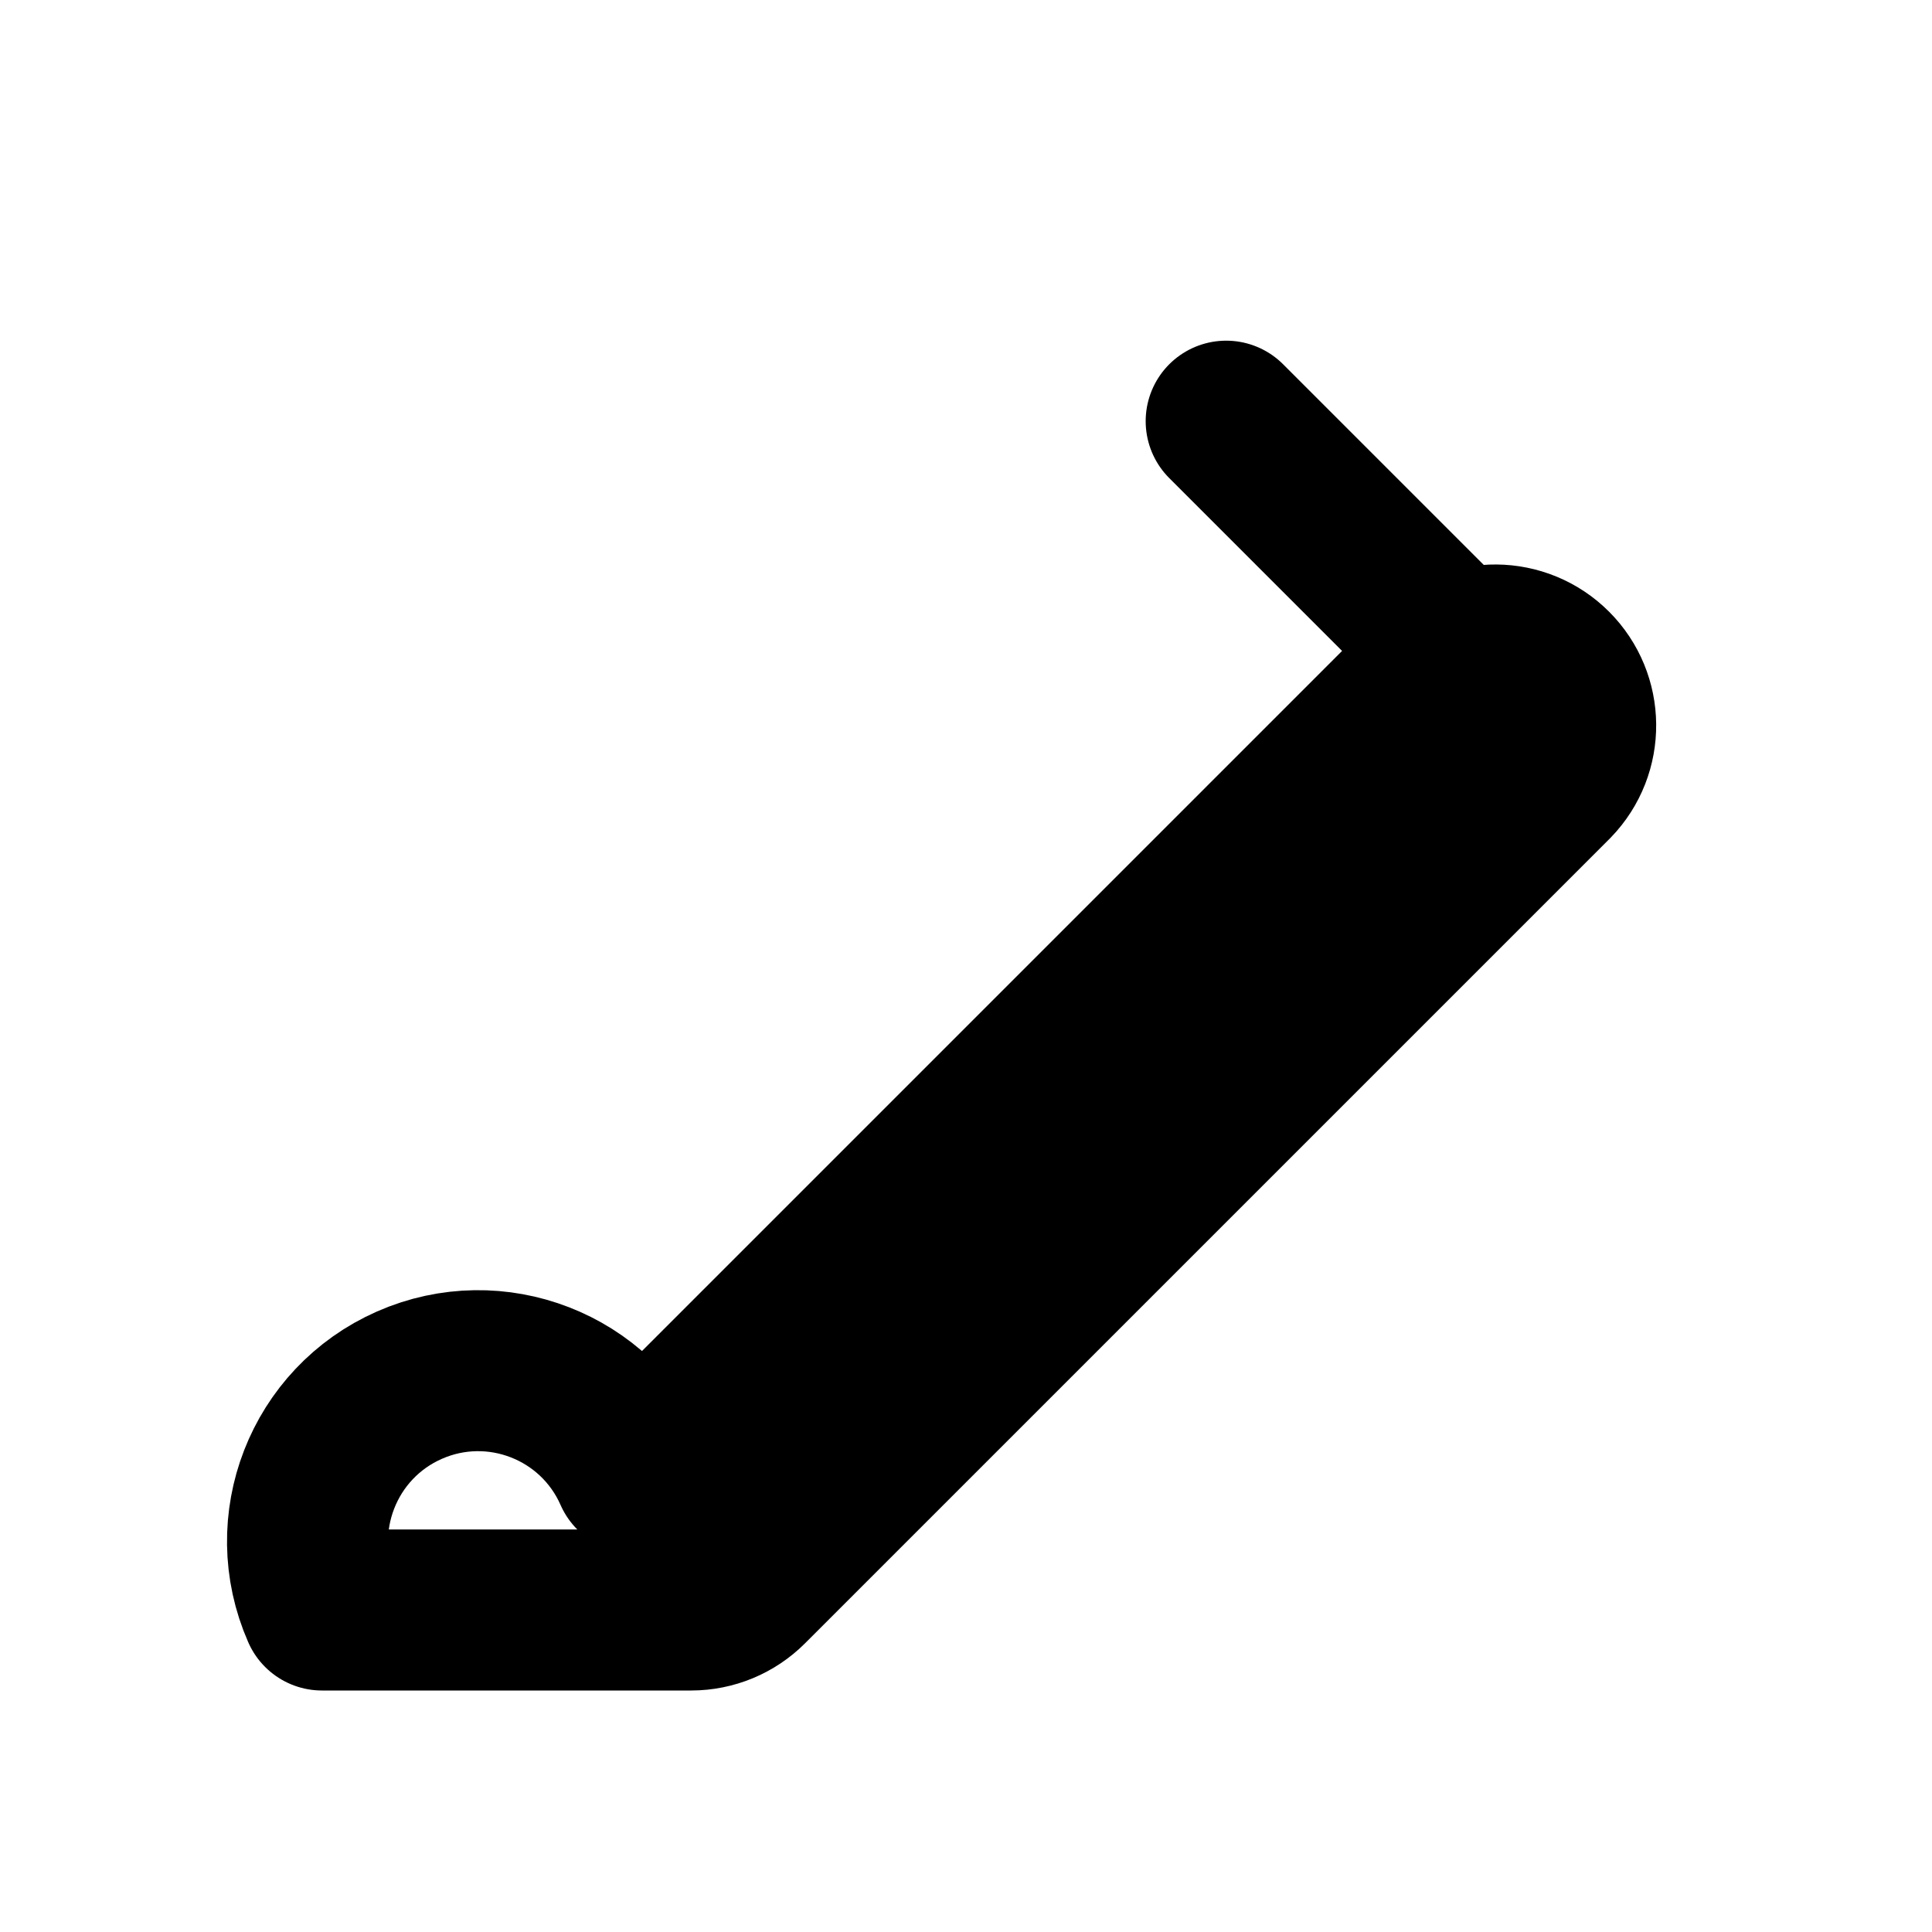
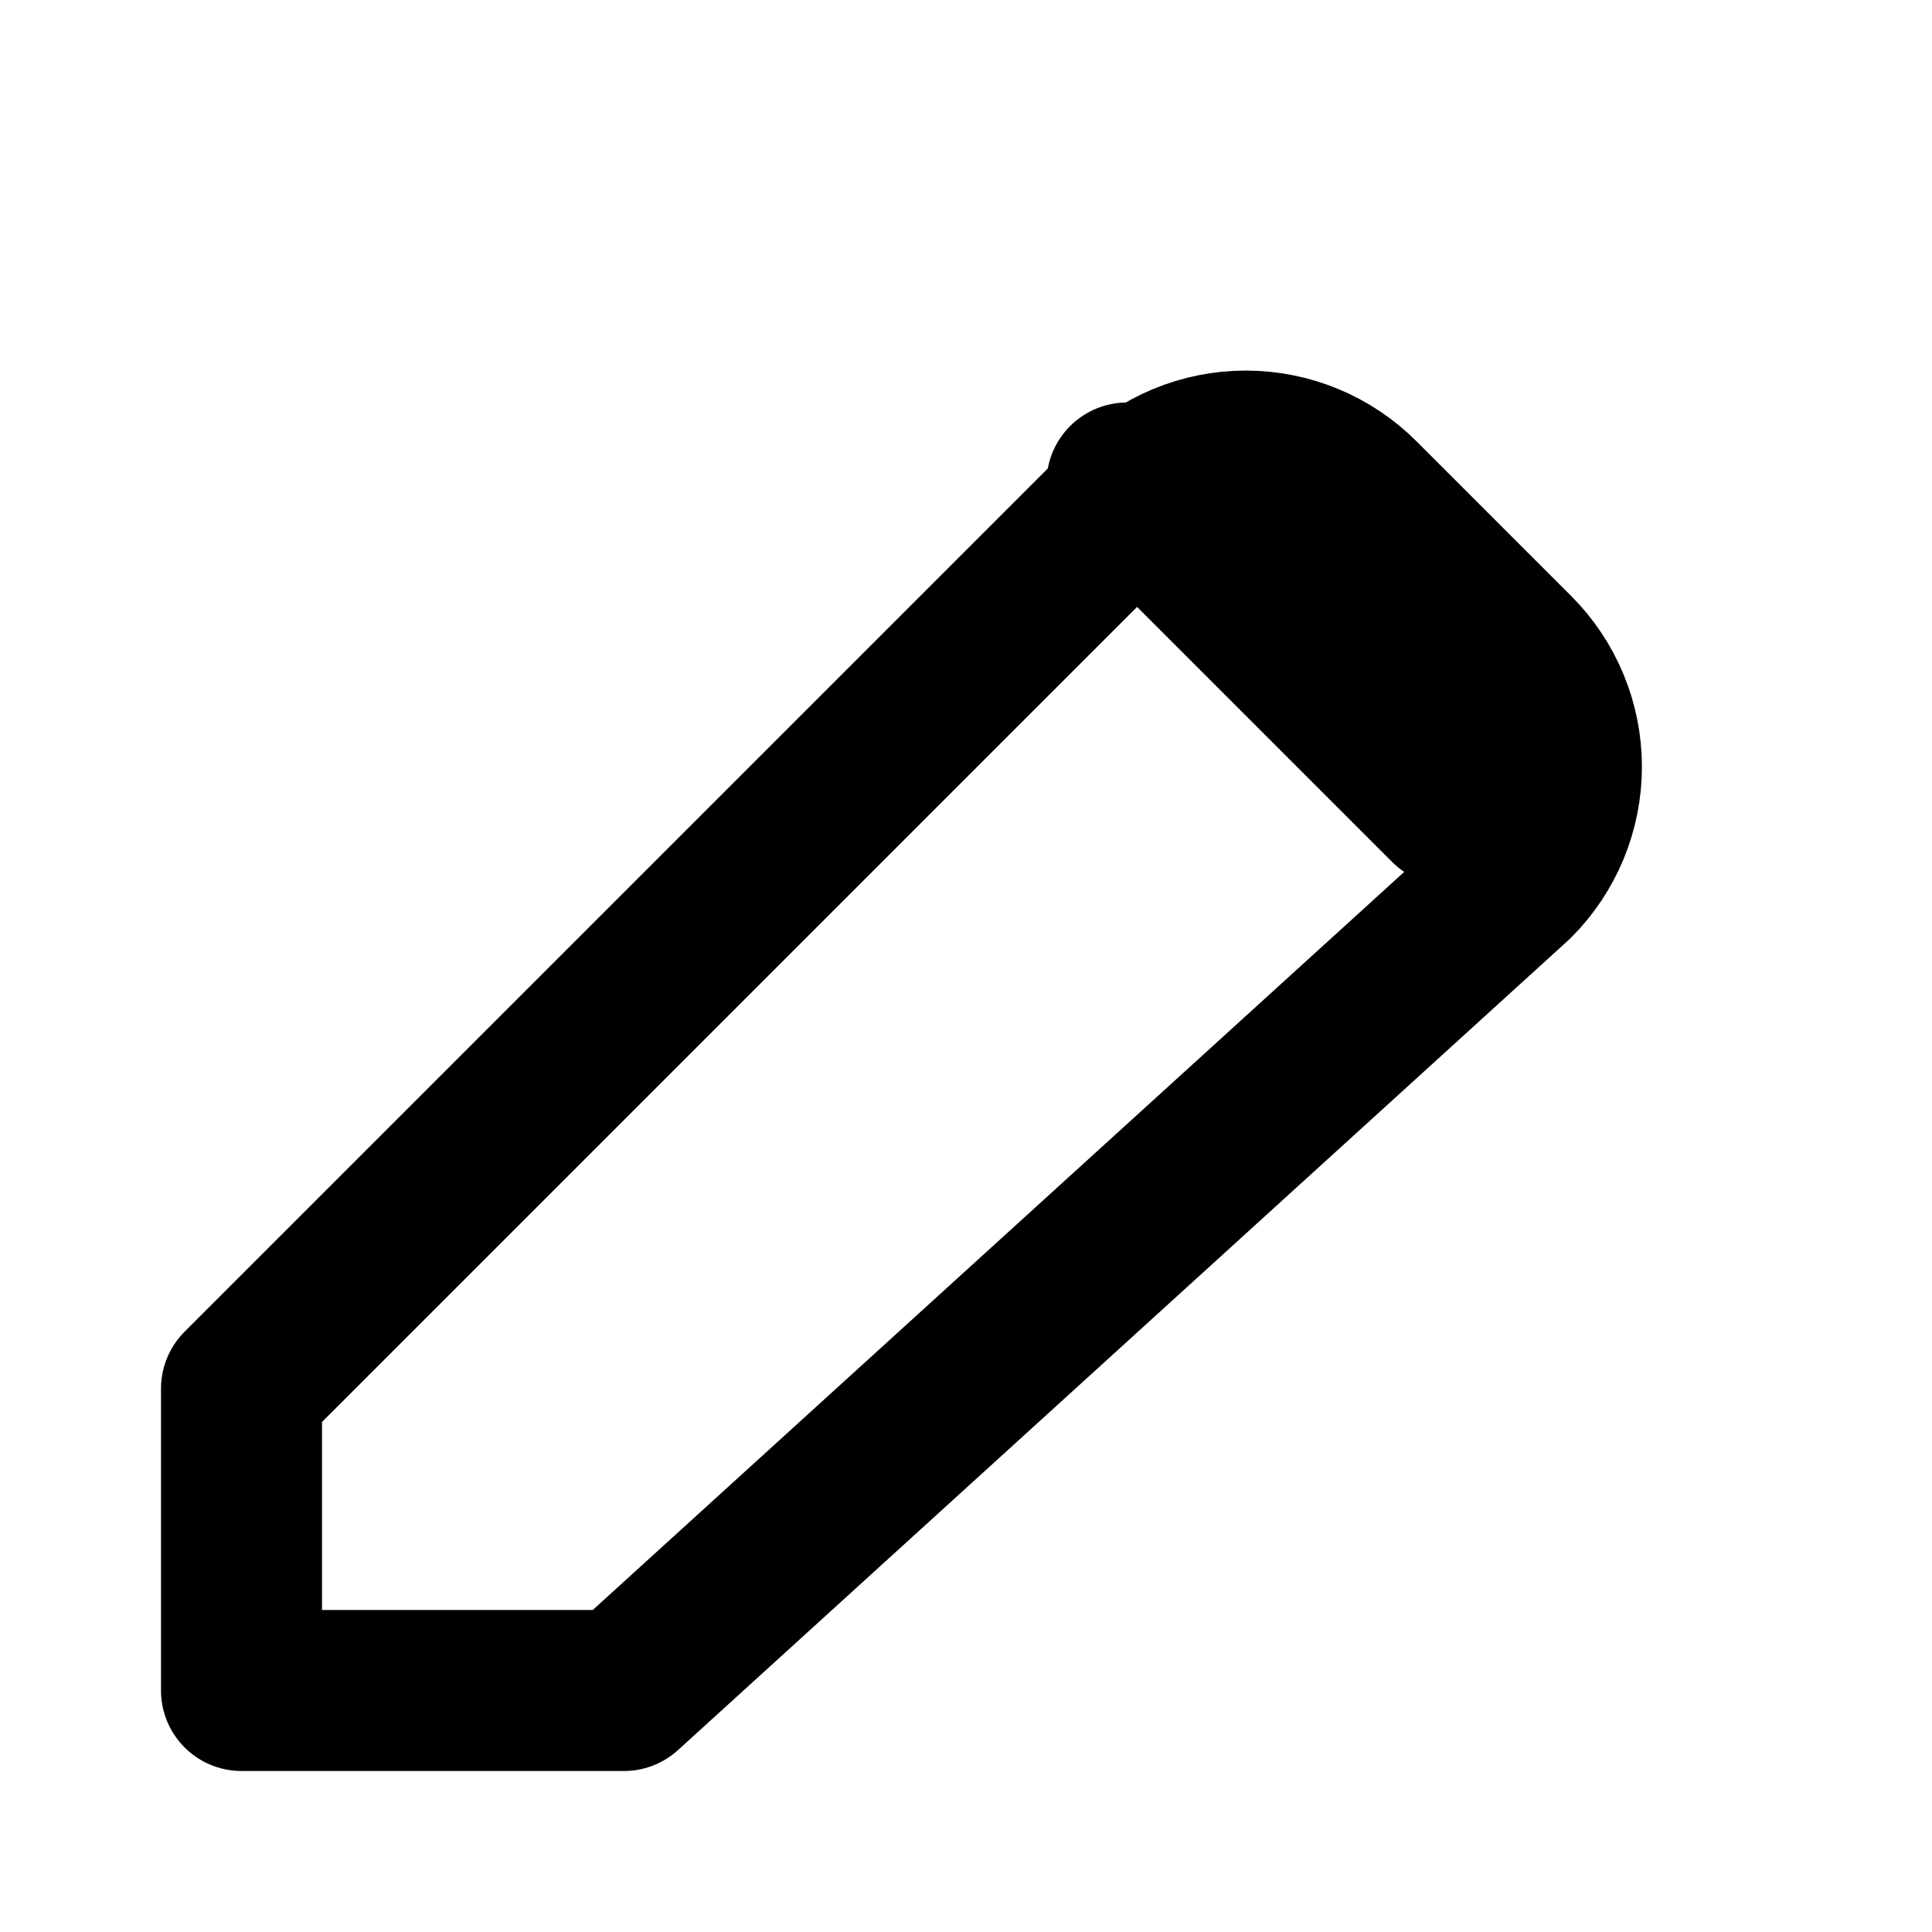
- <svg xmlns="http://www.w3.org/2000/svg" width="24" height="24" fill="none" viewBox="0 0 24 24" stroke="black" stroke-width="2">
-   <path stroke-linecap="round" stroke-linejoin="round" d="M15.232 5.232l3.536 3.536M4 20h4.586a1 1 0 0 0 .707-.293l10-10a1 1 0 0 0-1.414-1.414l-10 10A1 1 0 0 0 4 20z" />
+ <svg xmlns="http://www.w3.org/2000/svg" width="24" height="24" viewBox="0 0 24 24" fill="none" stroke="currentColor" stroke-width="2" stroke-linecap="round" stroke-linejoin="round" aria-hidden="true">
+   <path d="M3 21v-3.75L14.06 6.19a2 2 0 0 1 2.83 0l1.92 1.92a2 2 0 0 1 0 2.83L7.75 21H3z" />
+   <path d="M14 6l4 4" />
</svg>
